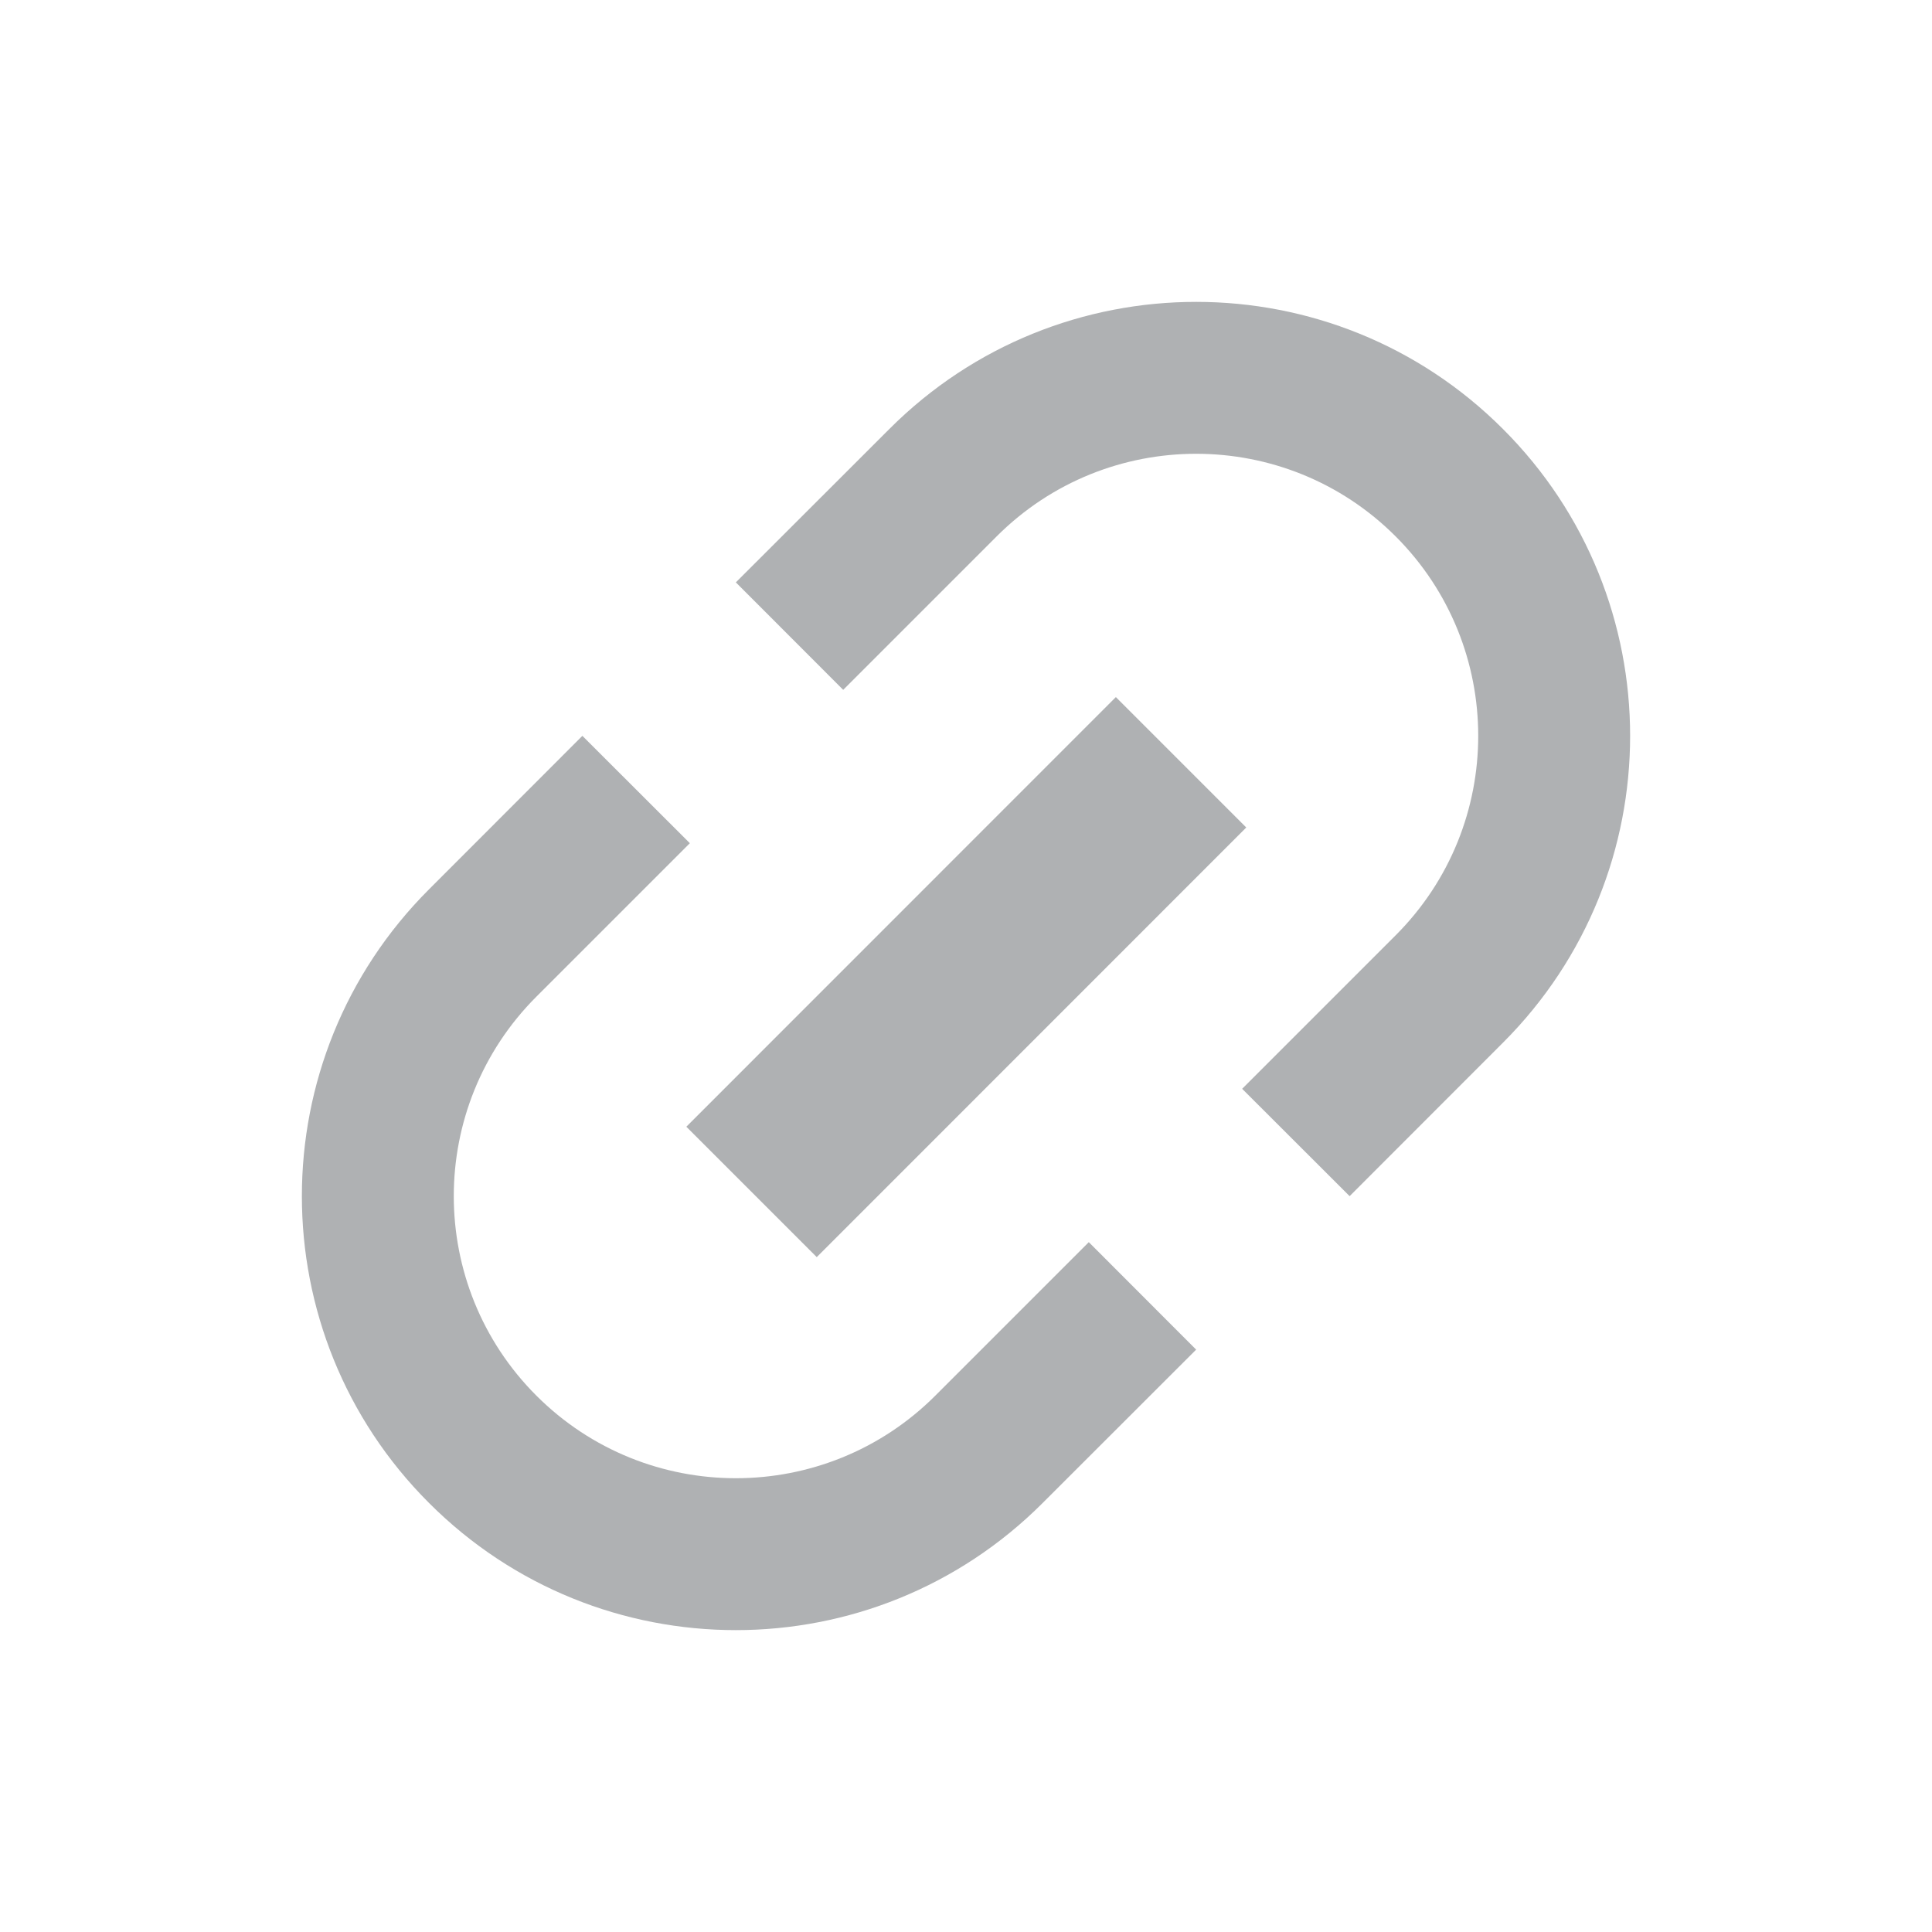
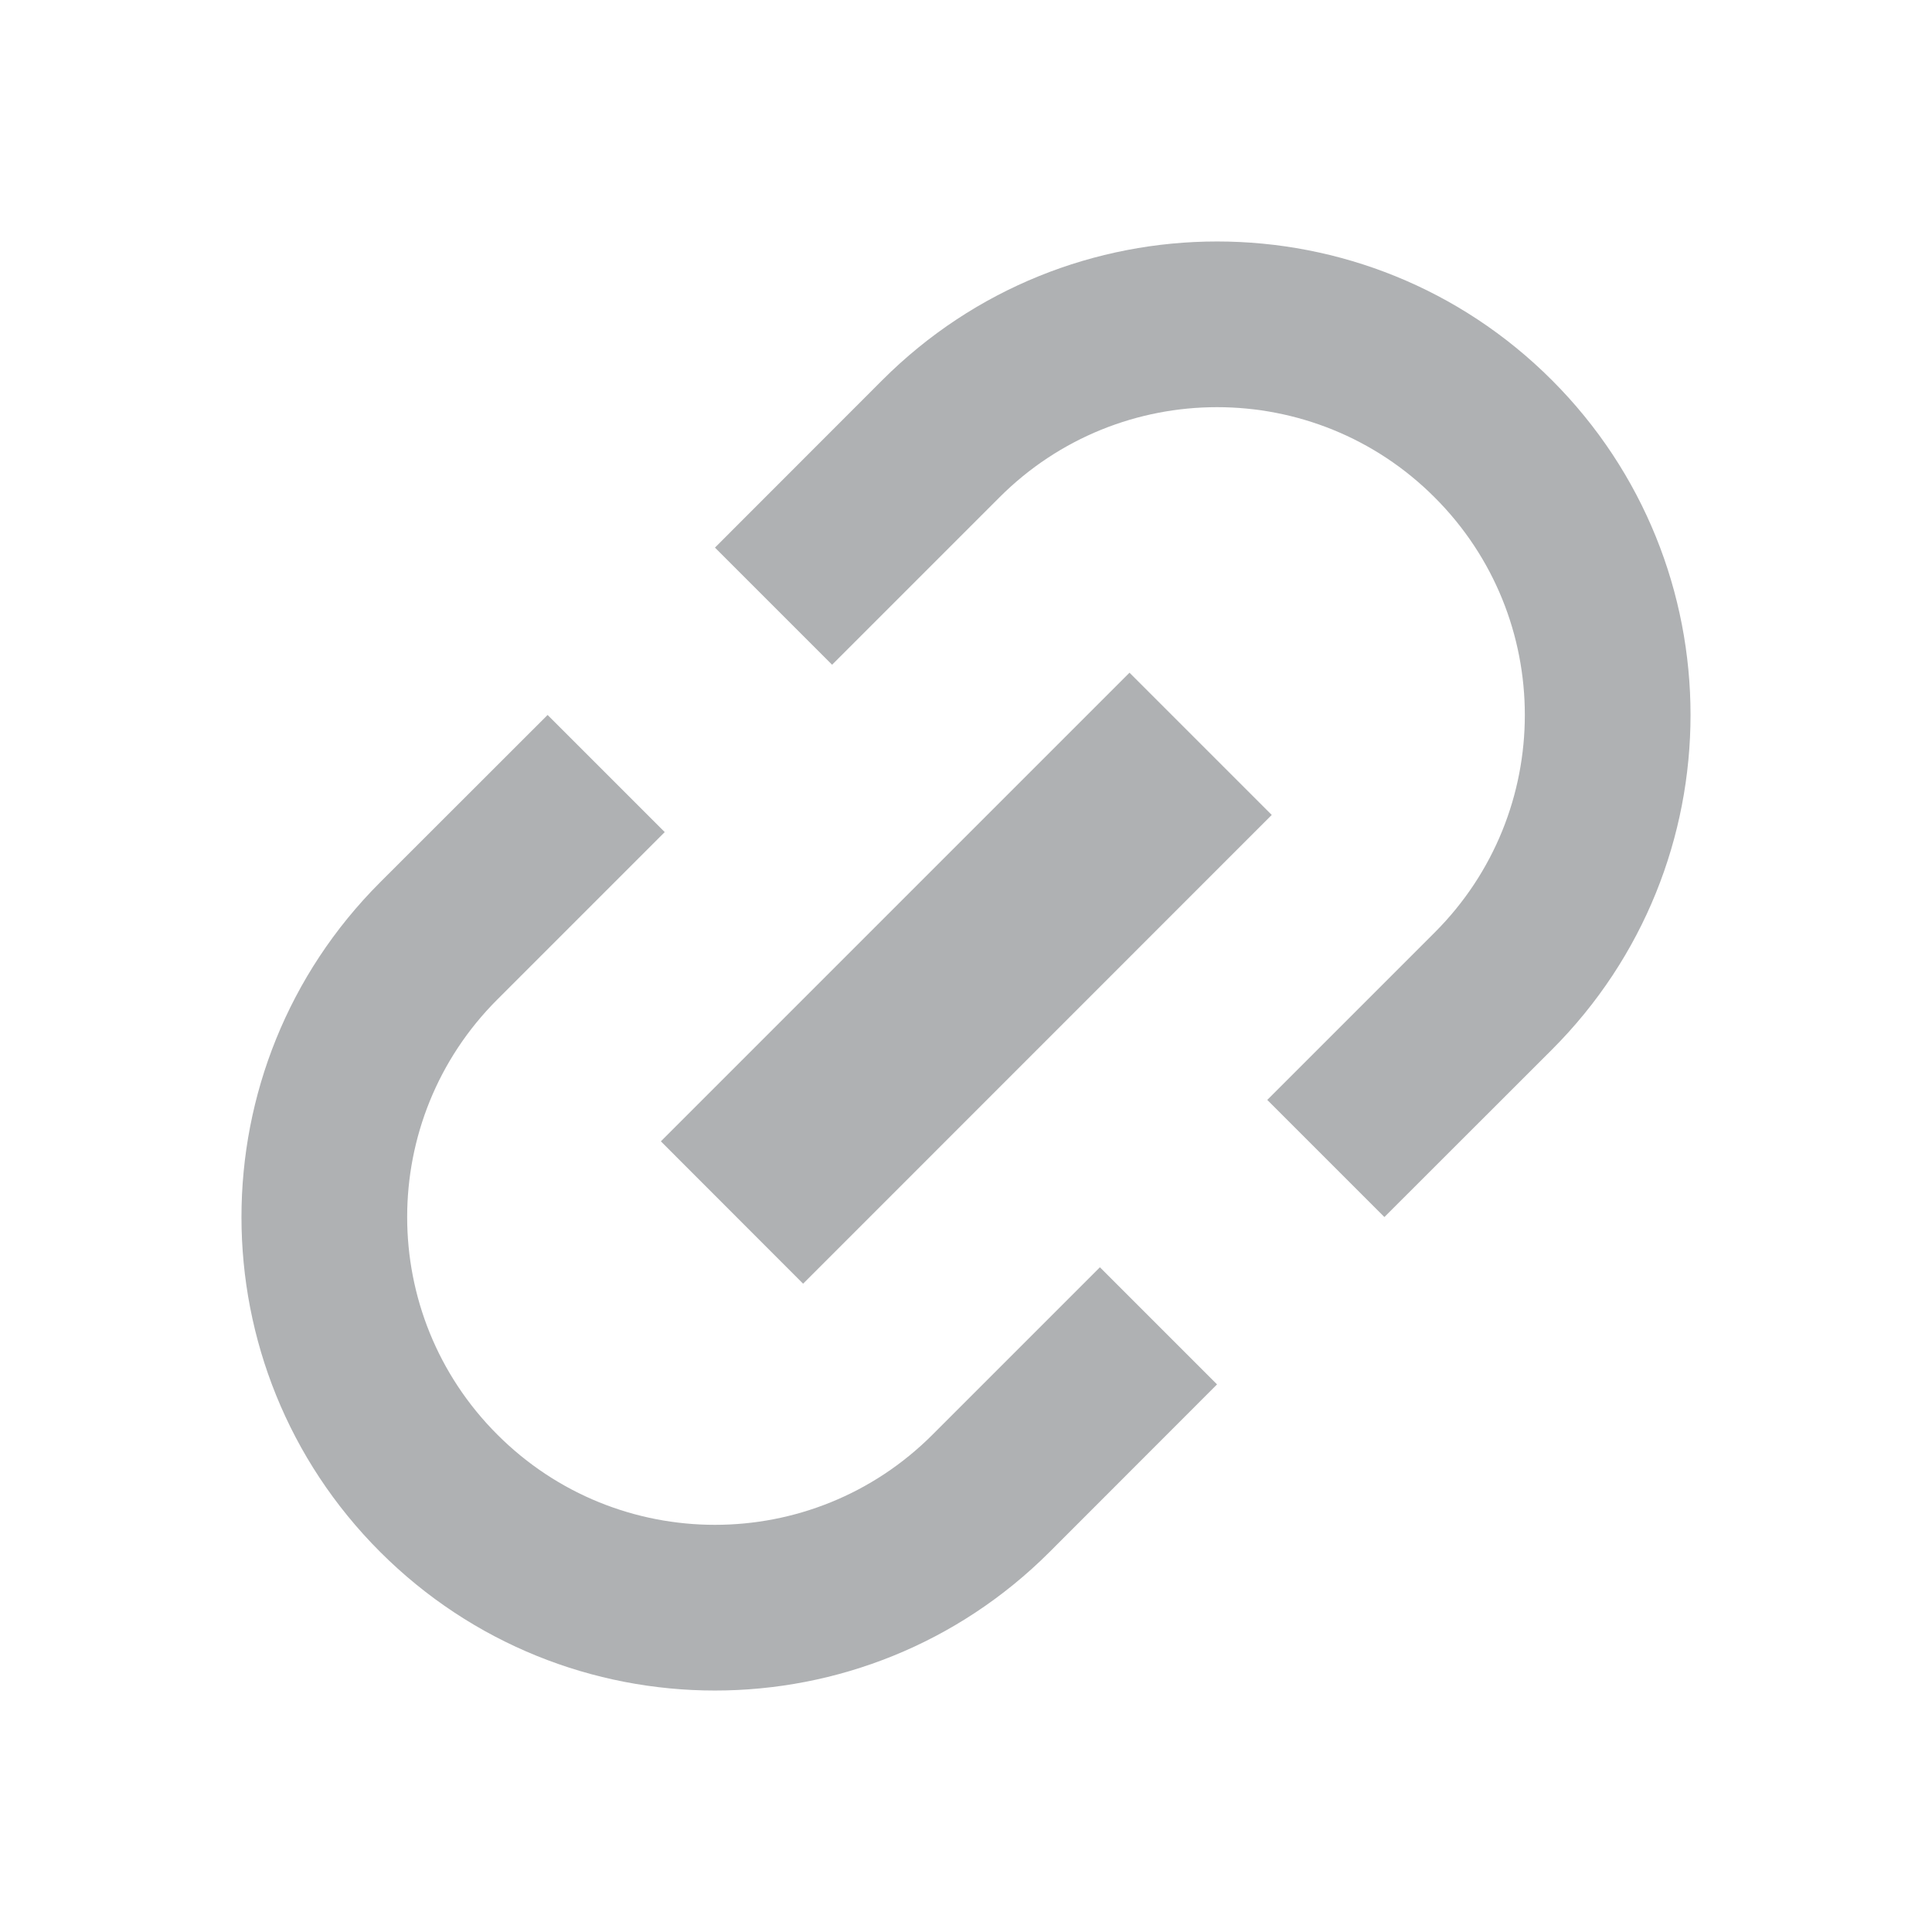
<svg xmlns="http://www.w3.org/2000/svg" width="16" height="16" viewBox="0 0 16 16">
-   <path fill="#AFB1B3" fill-rule="evenodd" d="M4.823,6.094 L5.713,6.983 L4.442,8.254 C3.53,9.166 3.53,10.646 4.442,11.558 C5.354,12.47 6.834,12.47 7.746,11.558 L9.017,10.287 L9.906,11.177 L8.635,12.447 C7.232,13.851 4.956,13.851 3.553,12.447 C2.149,11.044 2.149,8.768 3.553,7.365 L4.823,6.094 Z M6.094,4.823 L7.365,3.553 C8.768,2.149 11.044,2.149 12.447,3.553 C13.851,4.956 13.851,7.232 12.447,8.635 L11.177,9.906 L10.287,9.017 L11.558,7.746 C12.47,6.834 12.47,5.354 11.558,4.442 C10.646,3.53 9.166,3.53 8.254,4.442 L6.983,5.713 L6.094,4.823 Z M5.684,9.331 L9.241,5.773 L10.321,6.853 L6.764,10.411 L5.684,9.331 Z" />
+   <path fill="#AFB1B3" fill-rule="evenodd" d="M4.535,5.921 L5.505,6.891 L4.119,8.277 C3.123,9.272 3.123,10.886 4.119,11.881 C5.114,12.877 6.728,12.877 7.723,11.881 L9.109,10.495 L10.079,11.465 L8.693,12.852 C7.162,14.383 4.679,14.383 3.148,12.852 C1.617,11.321 1.617,8.838 3.148,7.307 L4.535,5.921 Z M5.921,4.535 L7.307,3.148 C8.838,1.617 11.321,1.617 12.852,3.148 C14.383,4.679 14.383,7.162 12.852,8.693 L11.465,10.079 L10.495,9.109 L11.881,7.723 C12.877,6.728 12.877,5.114 11.881,4.119 C10.886,3.123 9.272,3.123 8.277,4.119 L6.891,5.505 L5.921,4.535 Z M5.473,9.452 L9.354,5.571 L10.532,6.749 L6.651,10.631 L5.473,9.452 Z" />
</svg>
